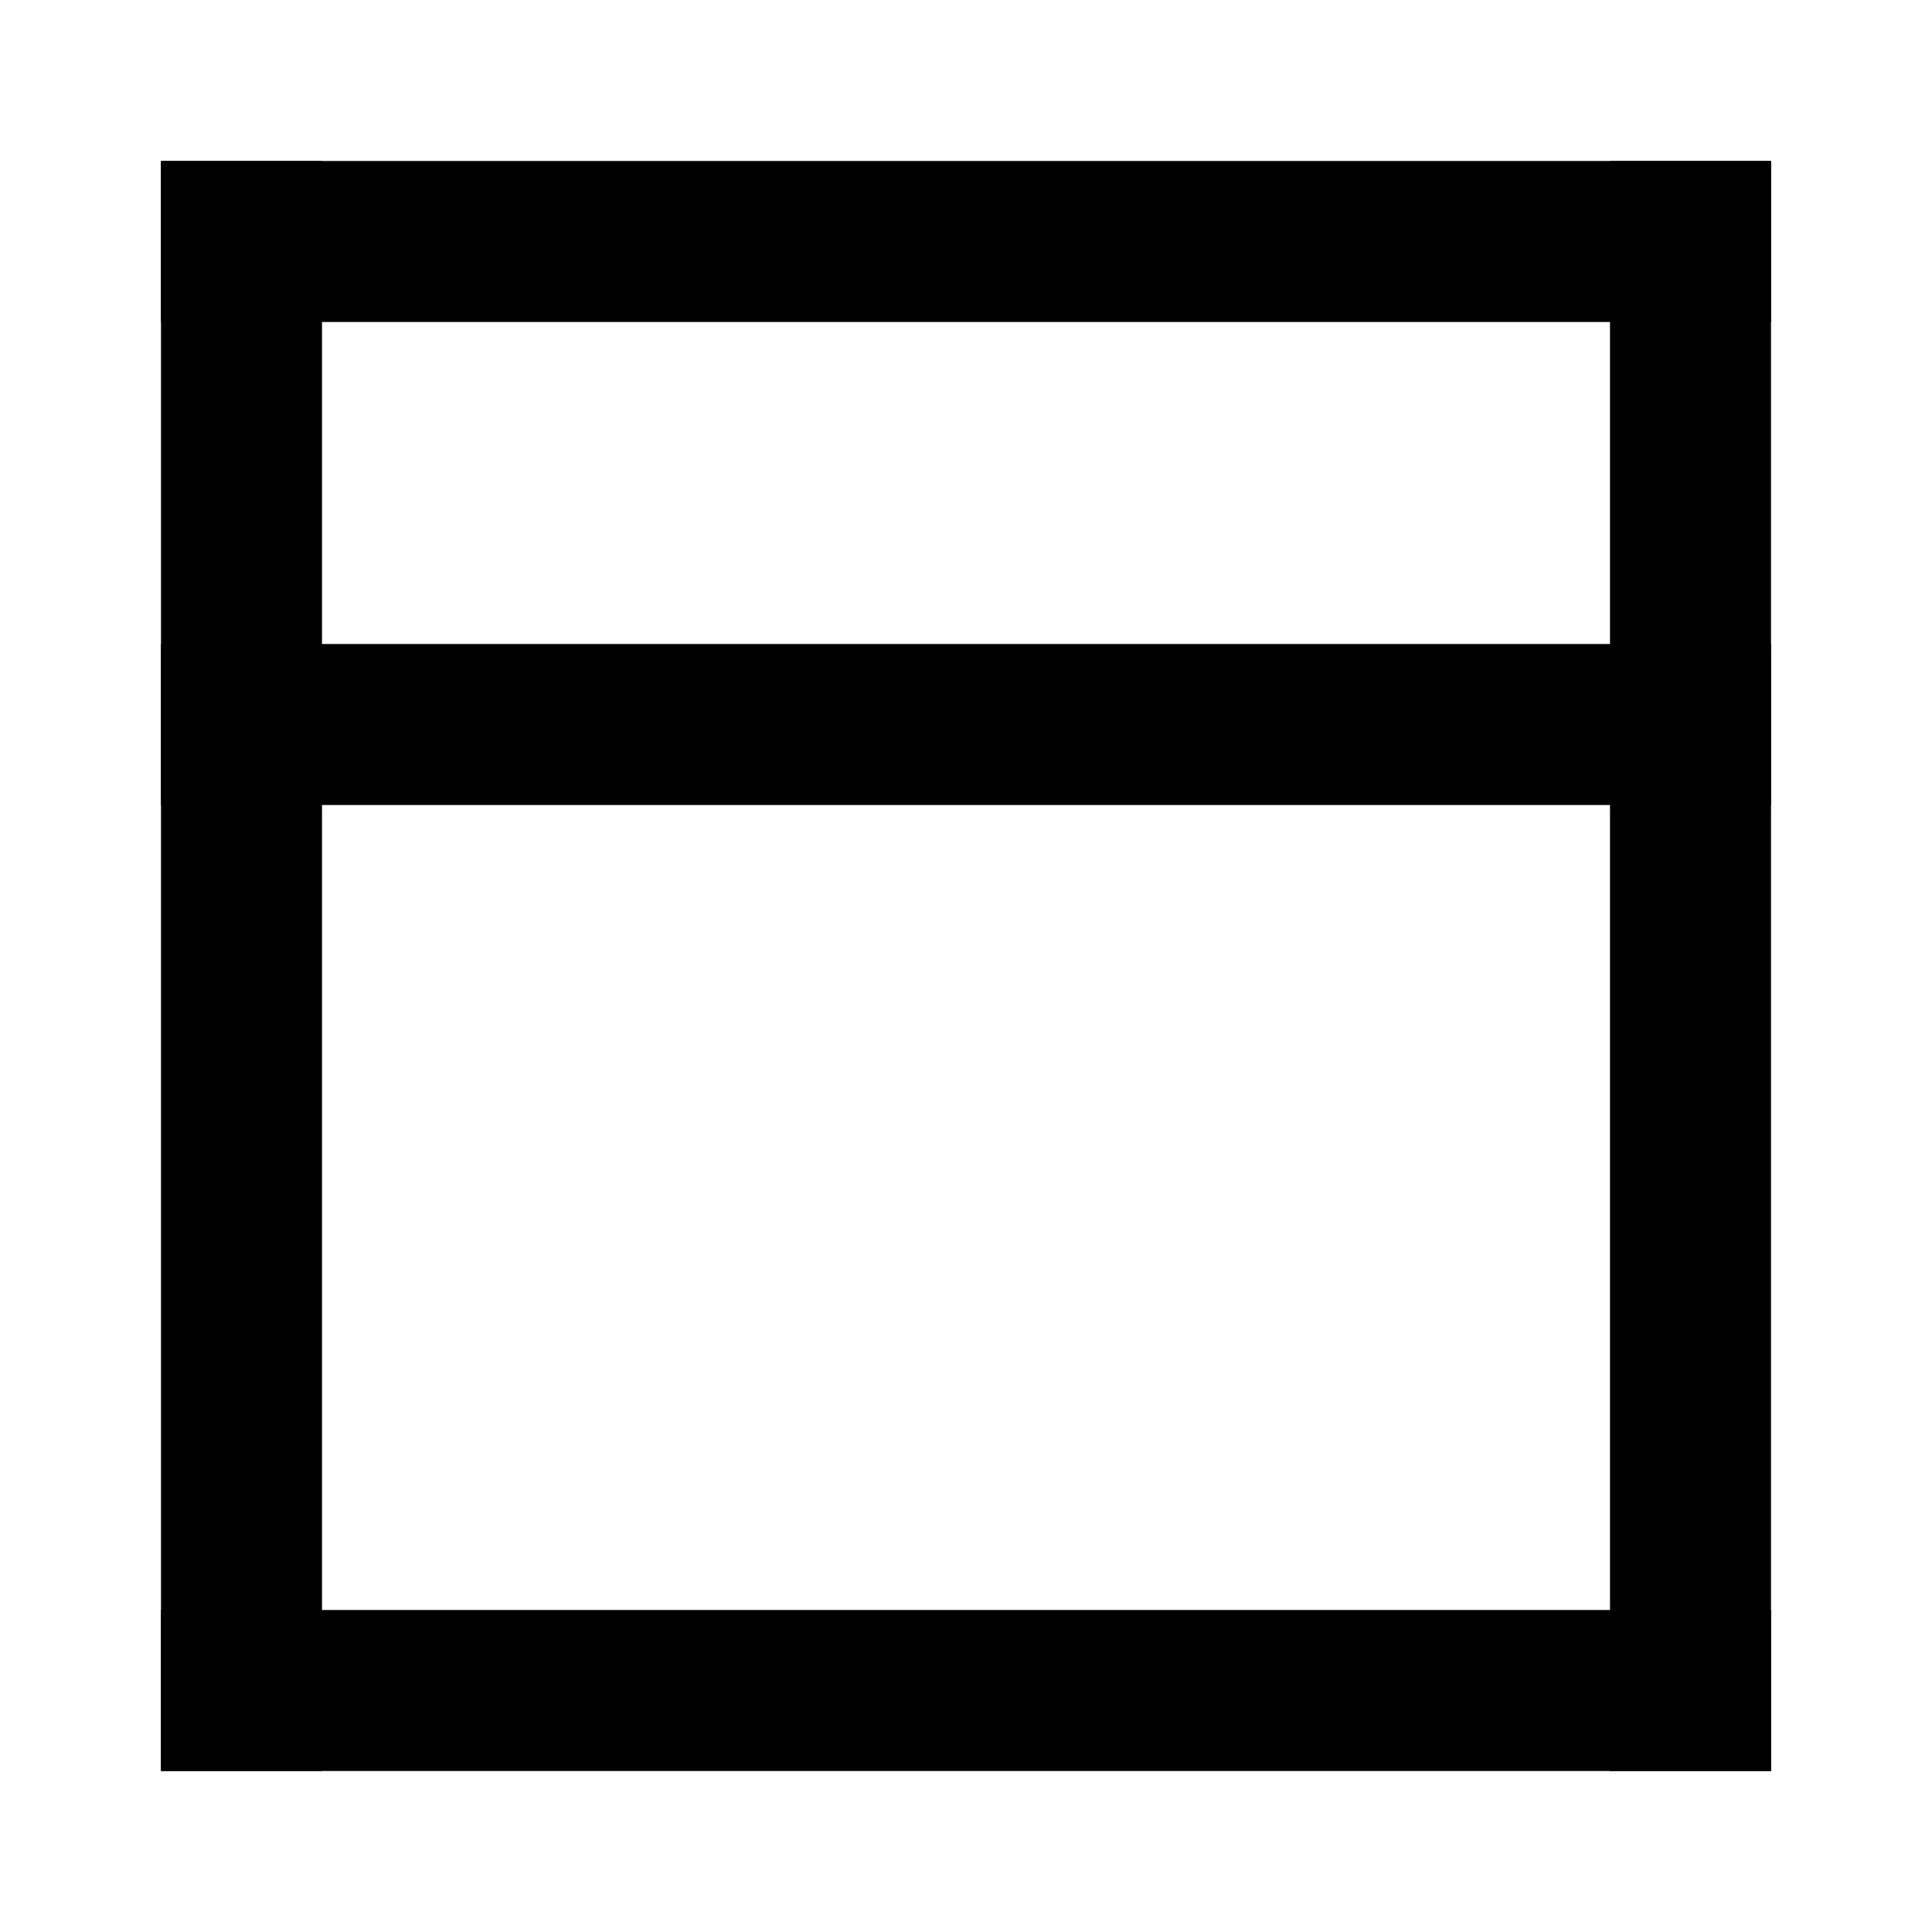
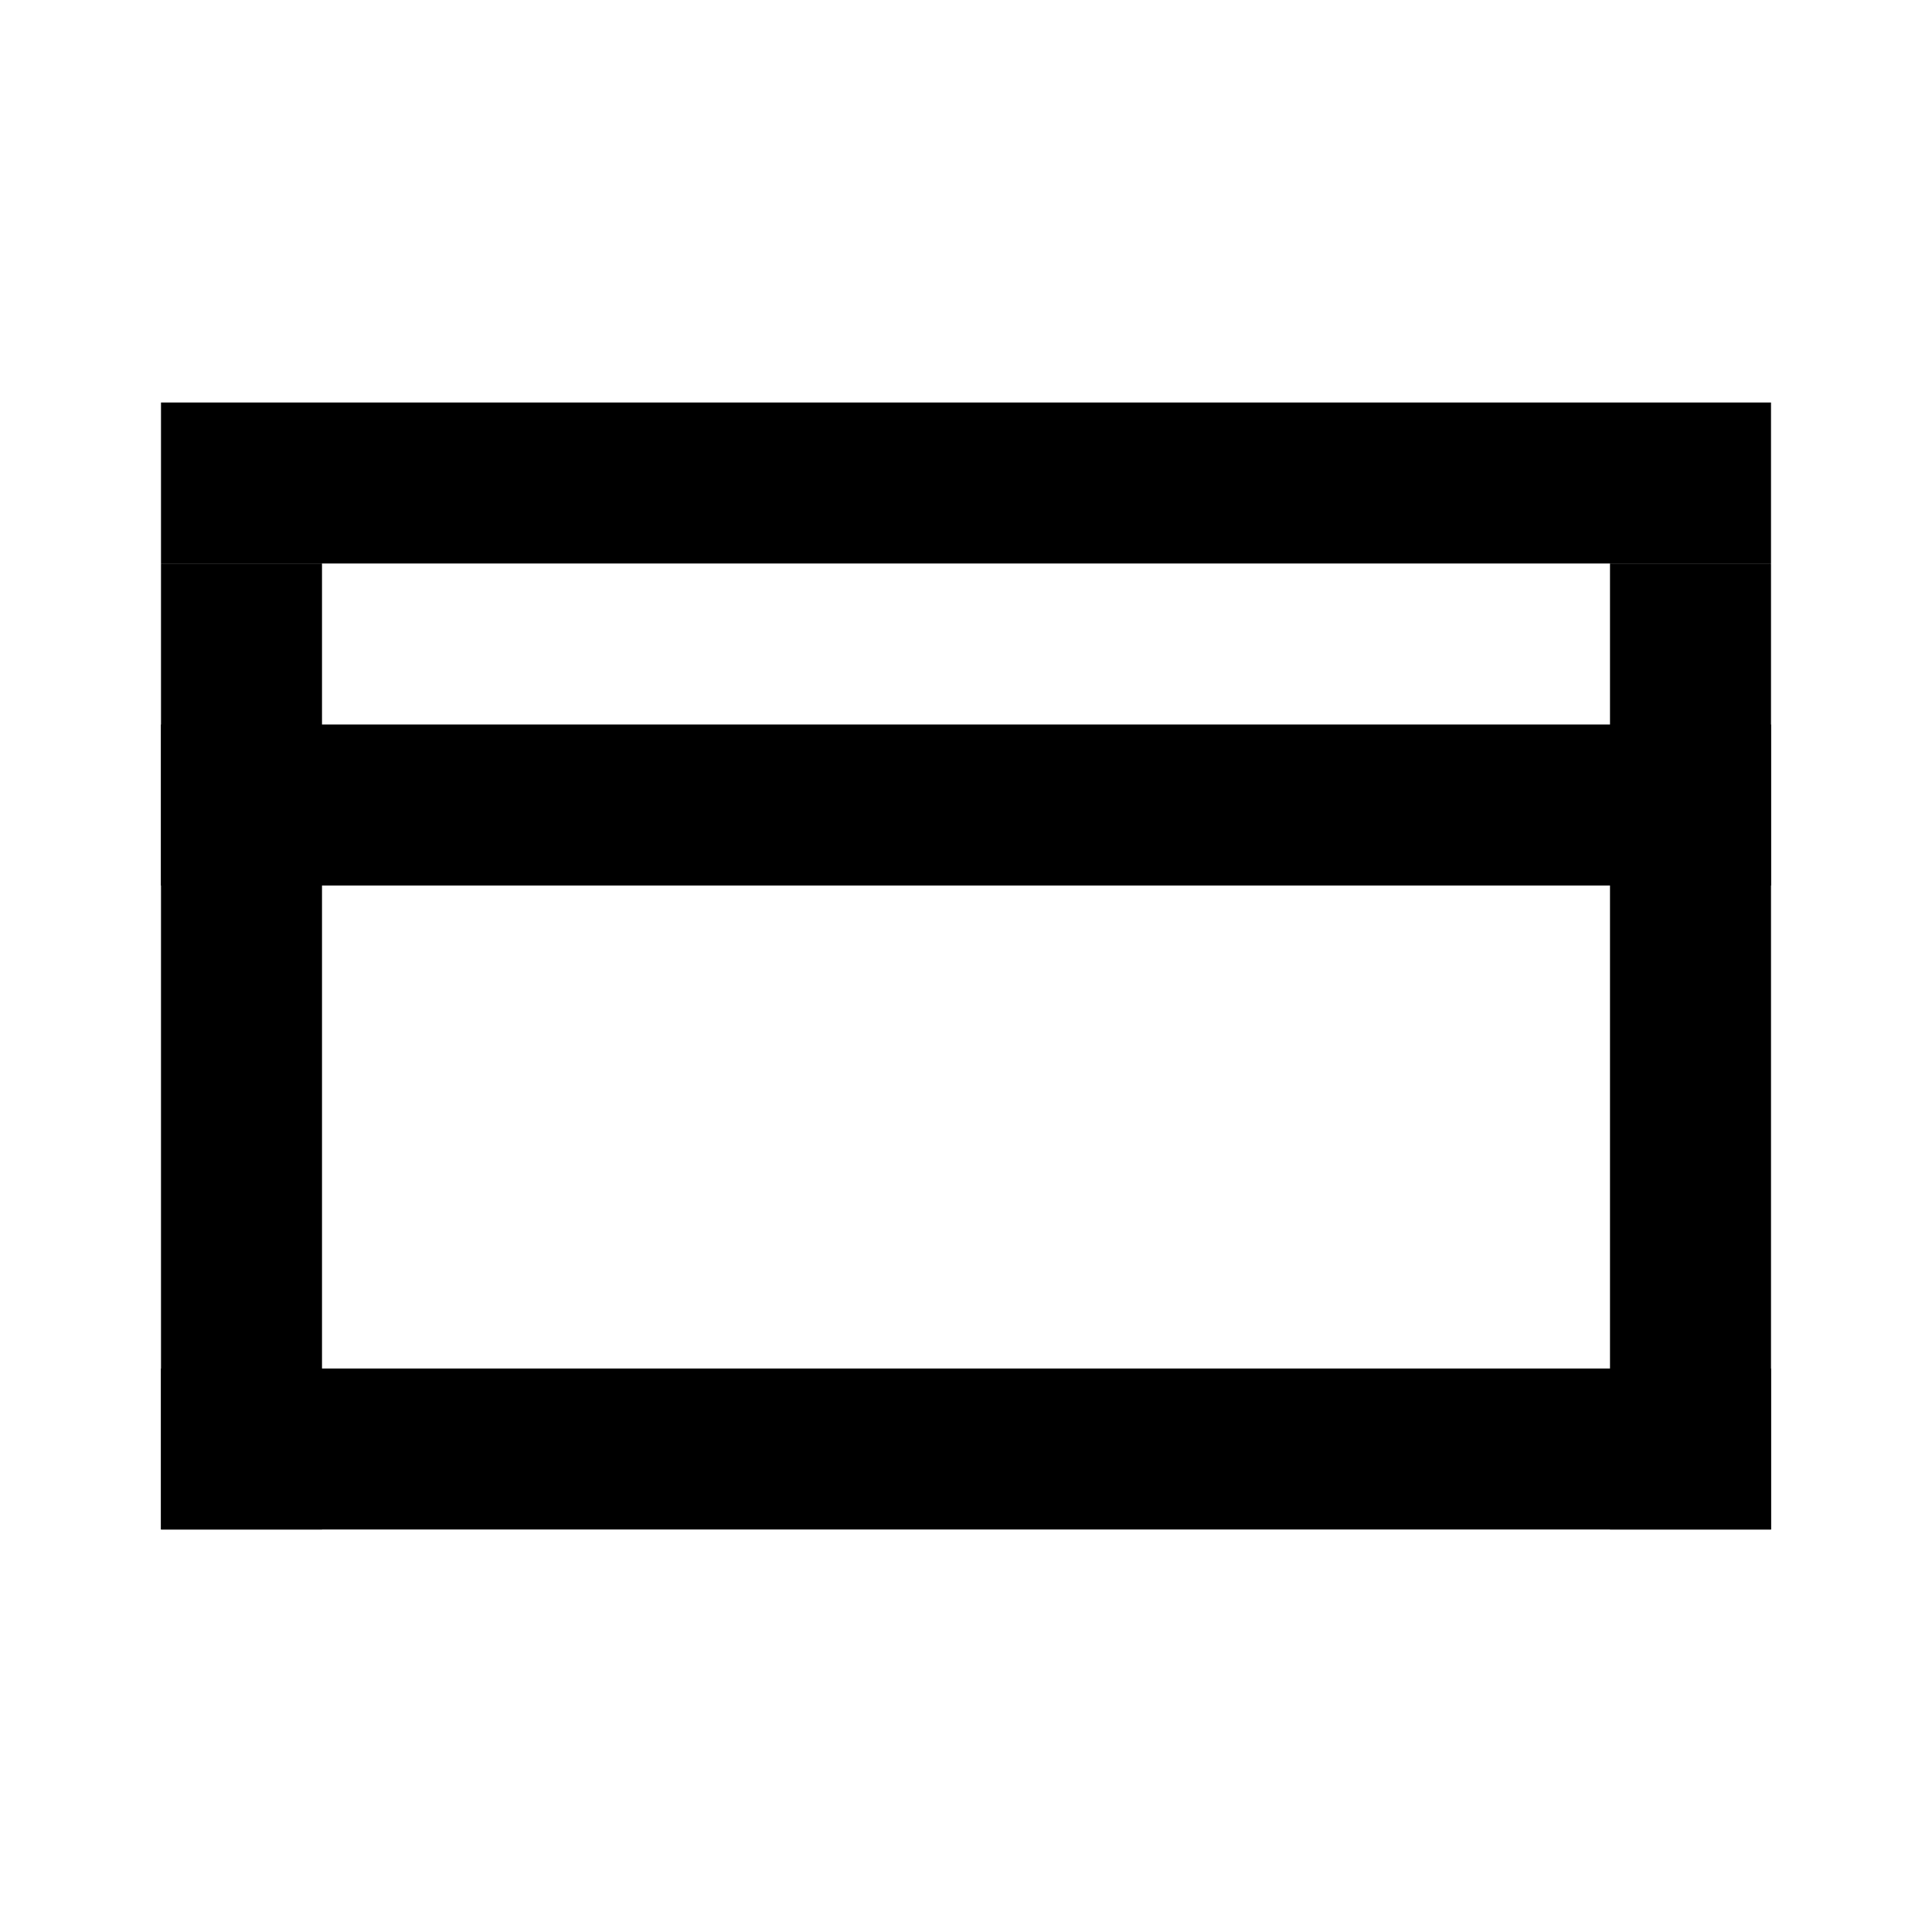
- <svg xmlns="http://www.w3.org/2000/svg" width="24" height="24" fill="none">
-   <path fill="#000" d="M2 2h2v20H2z" />
-   <path fill="#000" d="M2 20h20v2H2z" />
-   <path fill="#000" d="M20 2h2v20h-2z" />
-   <path fill="#000" d="M2 2h20v2H2zM2 8h20v2H2z" />
+ <svg xmlns="http://www.w3.org/2000/svg" width="24" height="24" viewBox="0 0 24 24" fill="none">
+   <rect x="22" y="17" width="2" height="20" transform="rotate(90 22 17)" fill="black" />
+   <rect x="22" y="5" width="2" height="20" transform="rotate(90 22 5)" fill="black" />
+   <rect x="22" y="7" width="12" height="2" transform="rotate(90 22 7)" fill="black" />
+   <rect x="22" y="9" width="2" height="20" transform="rotate(90 22 9)" fill="black" />
+   <rect x="4" y="7" width="12" height="2" transform="rotate(90 4 7)" fill="black" />
</svg>
